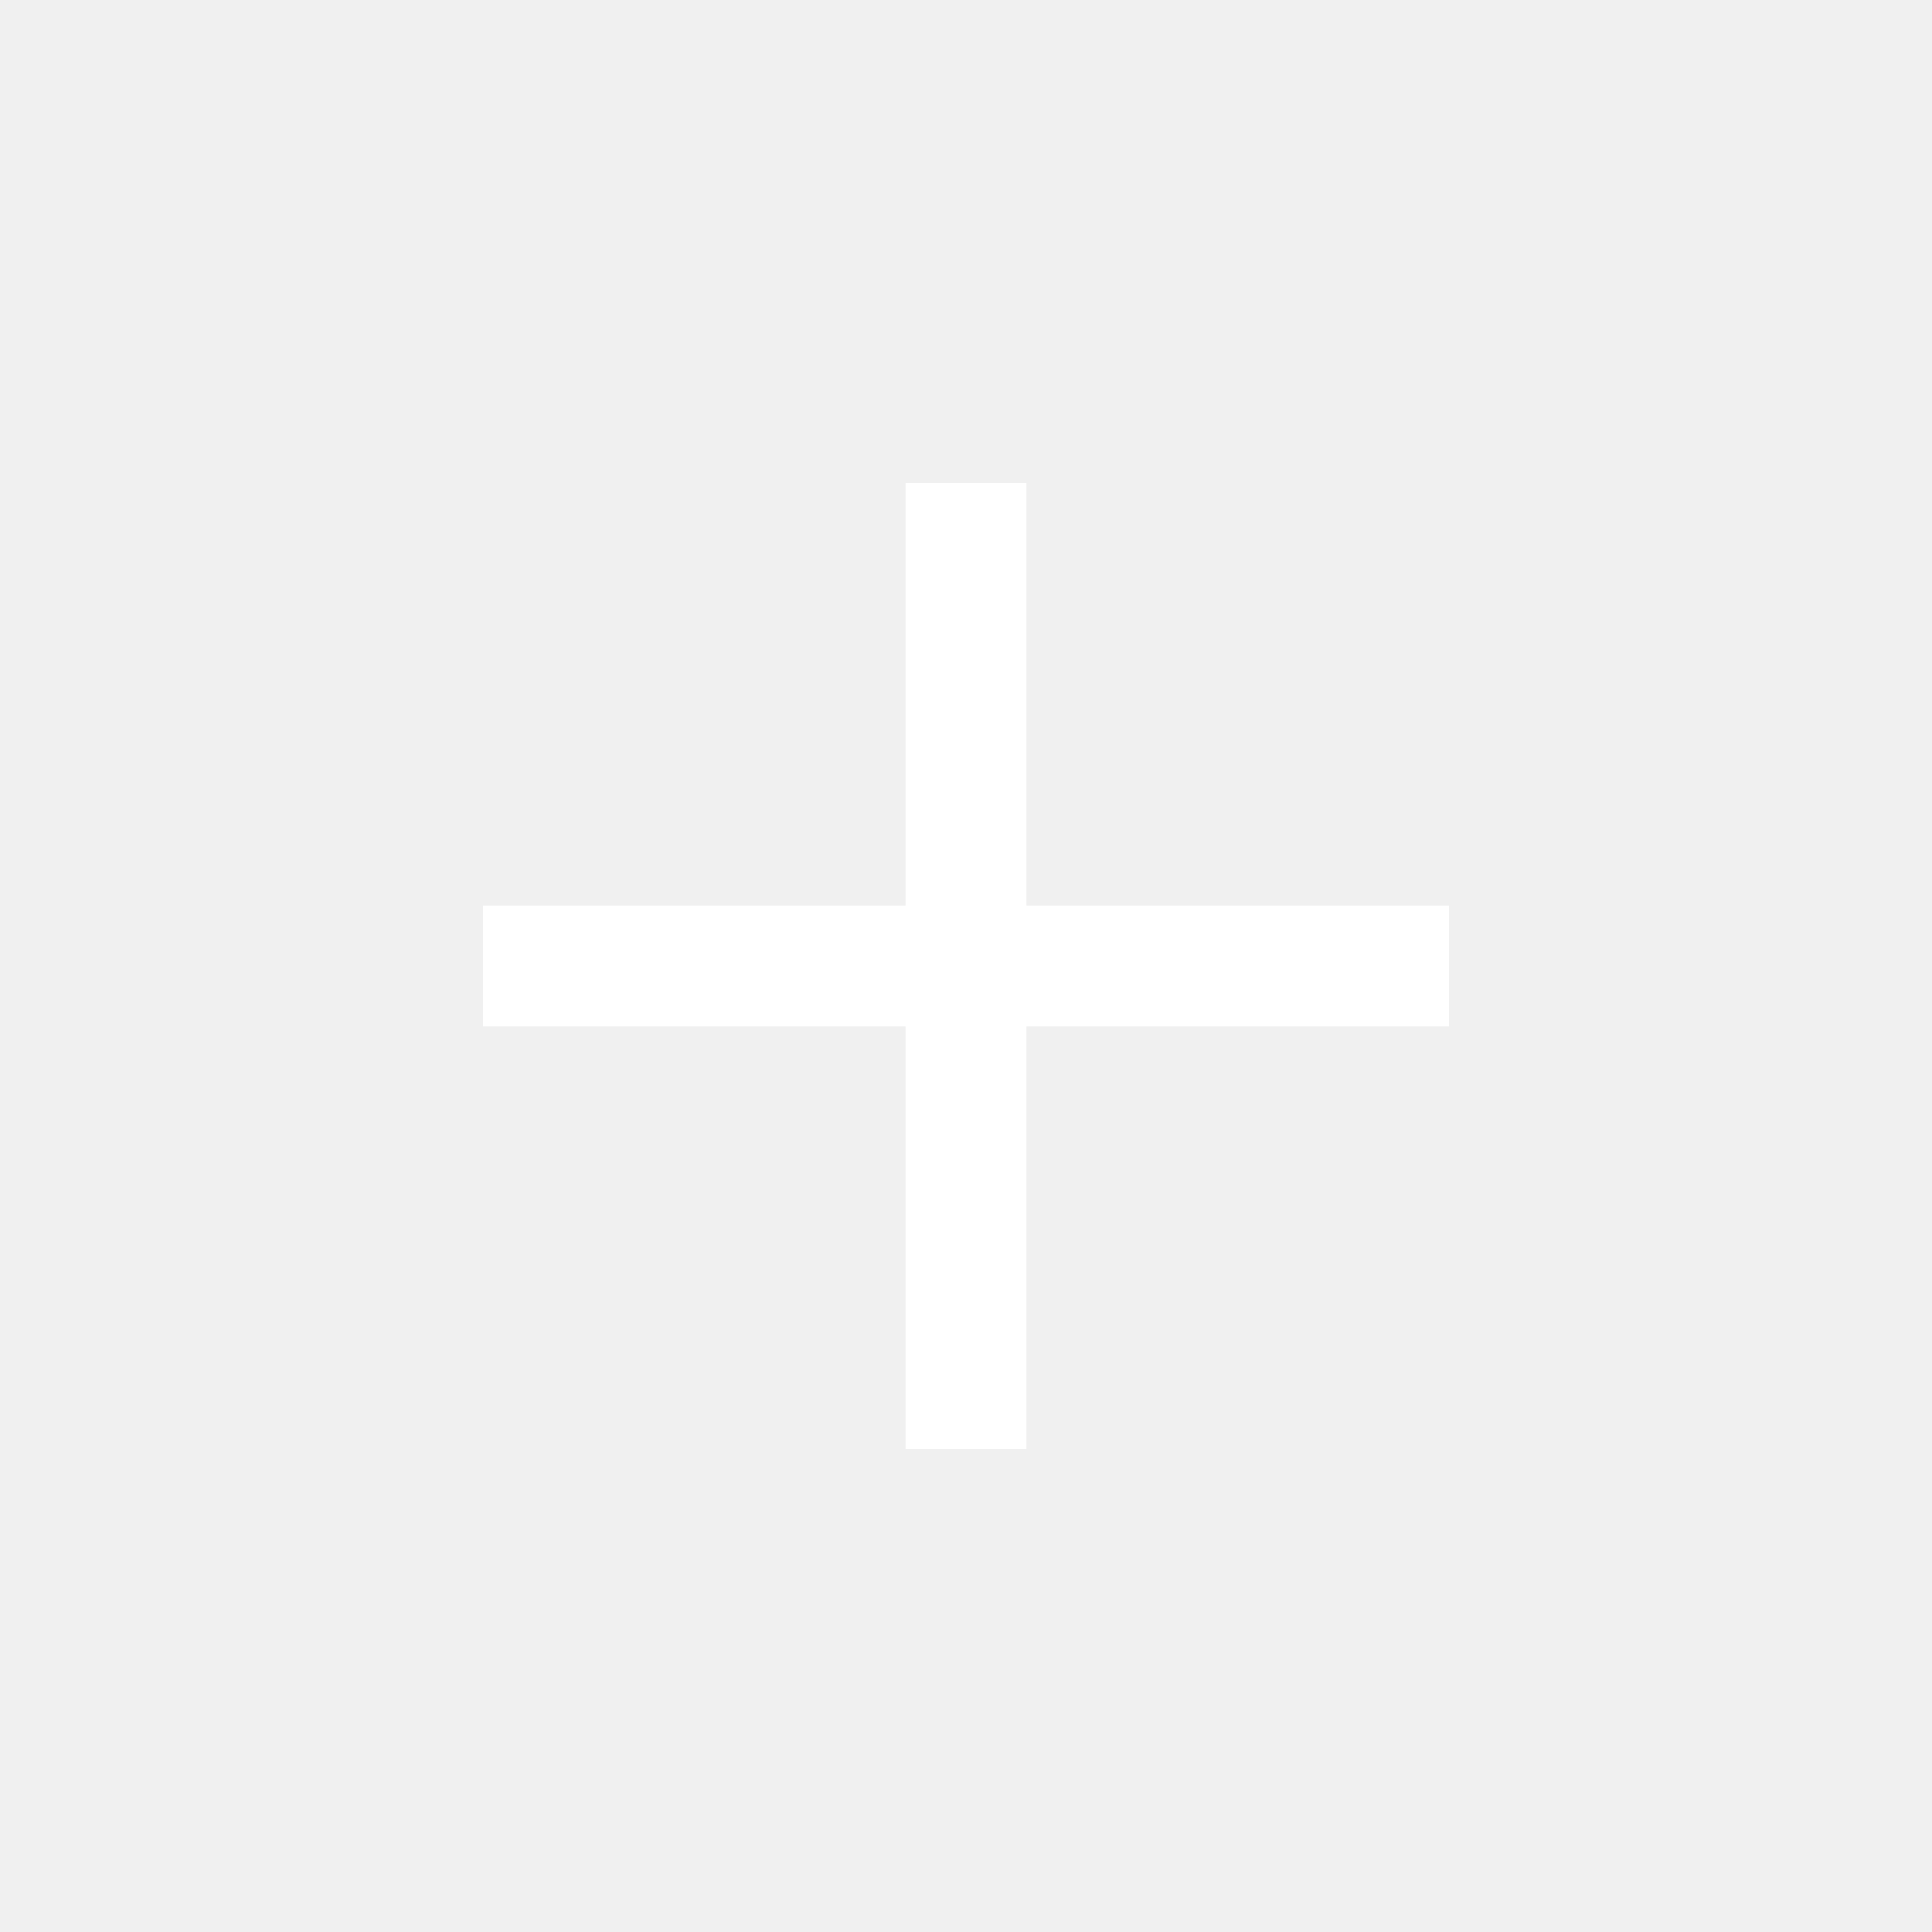
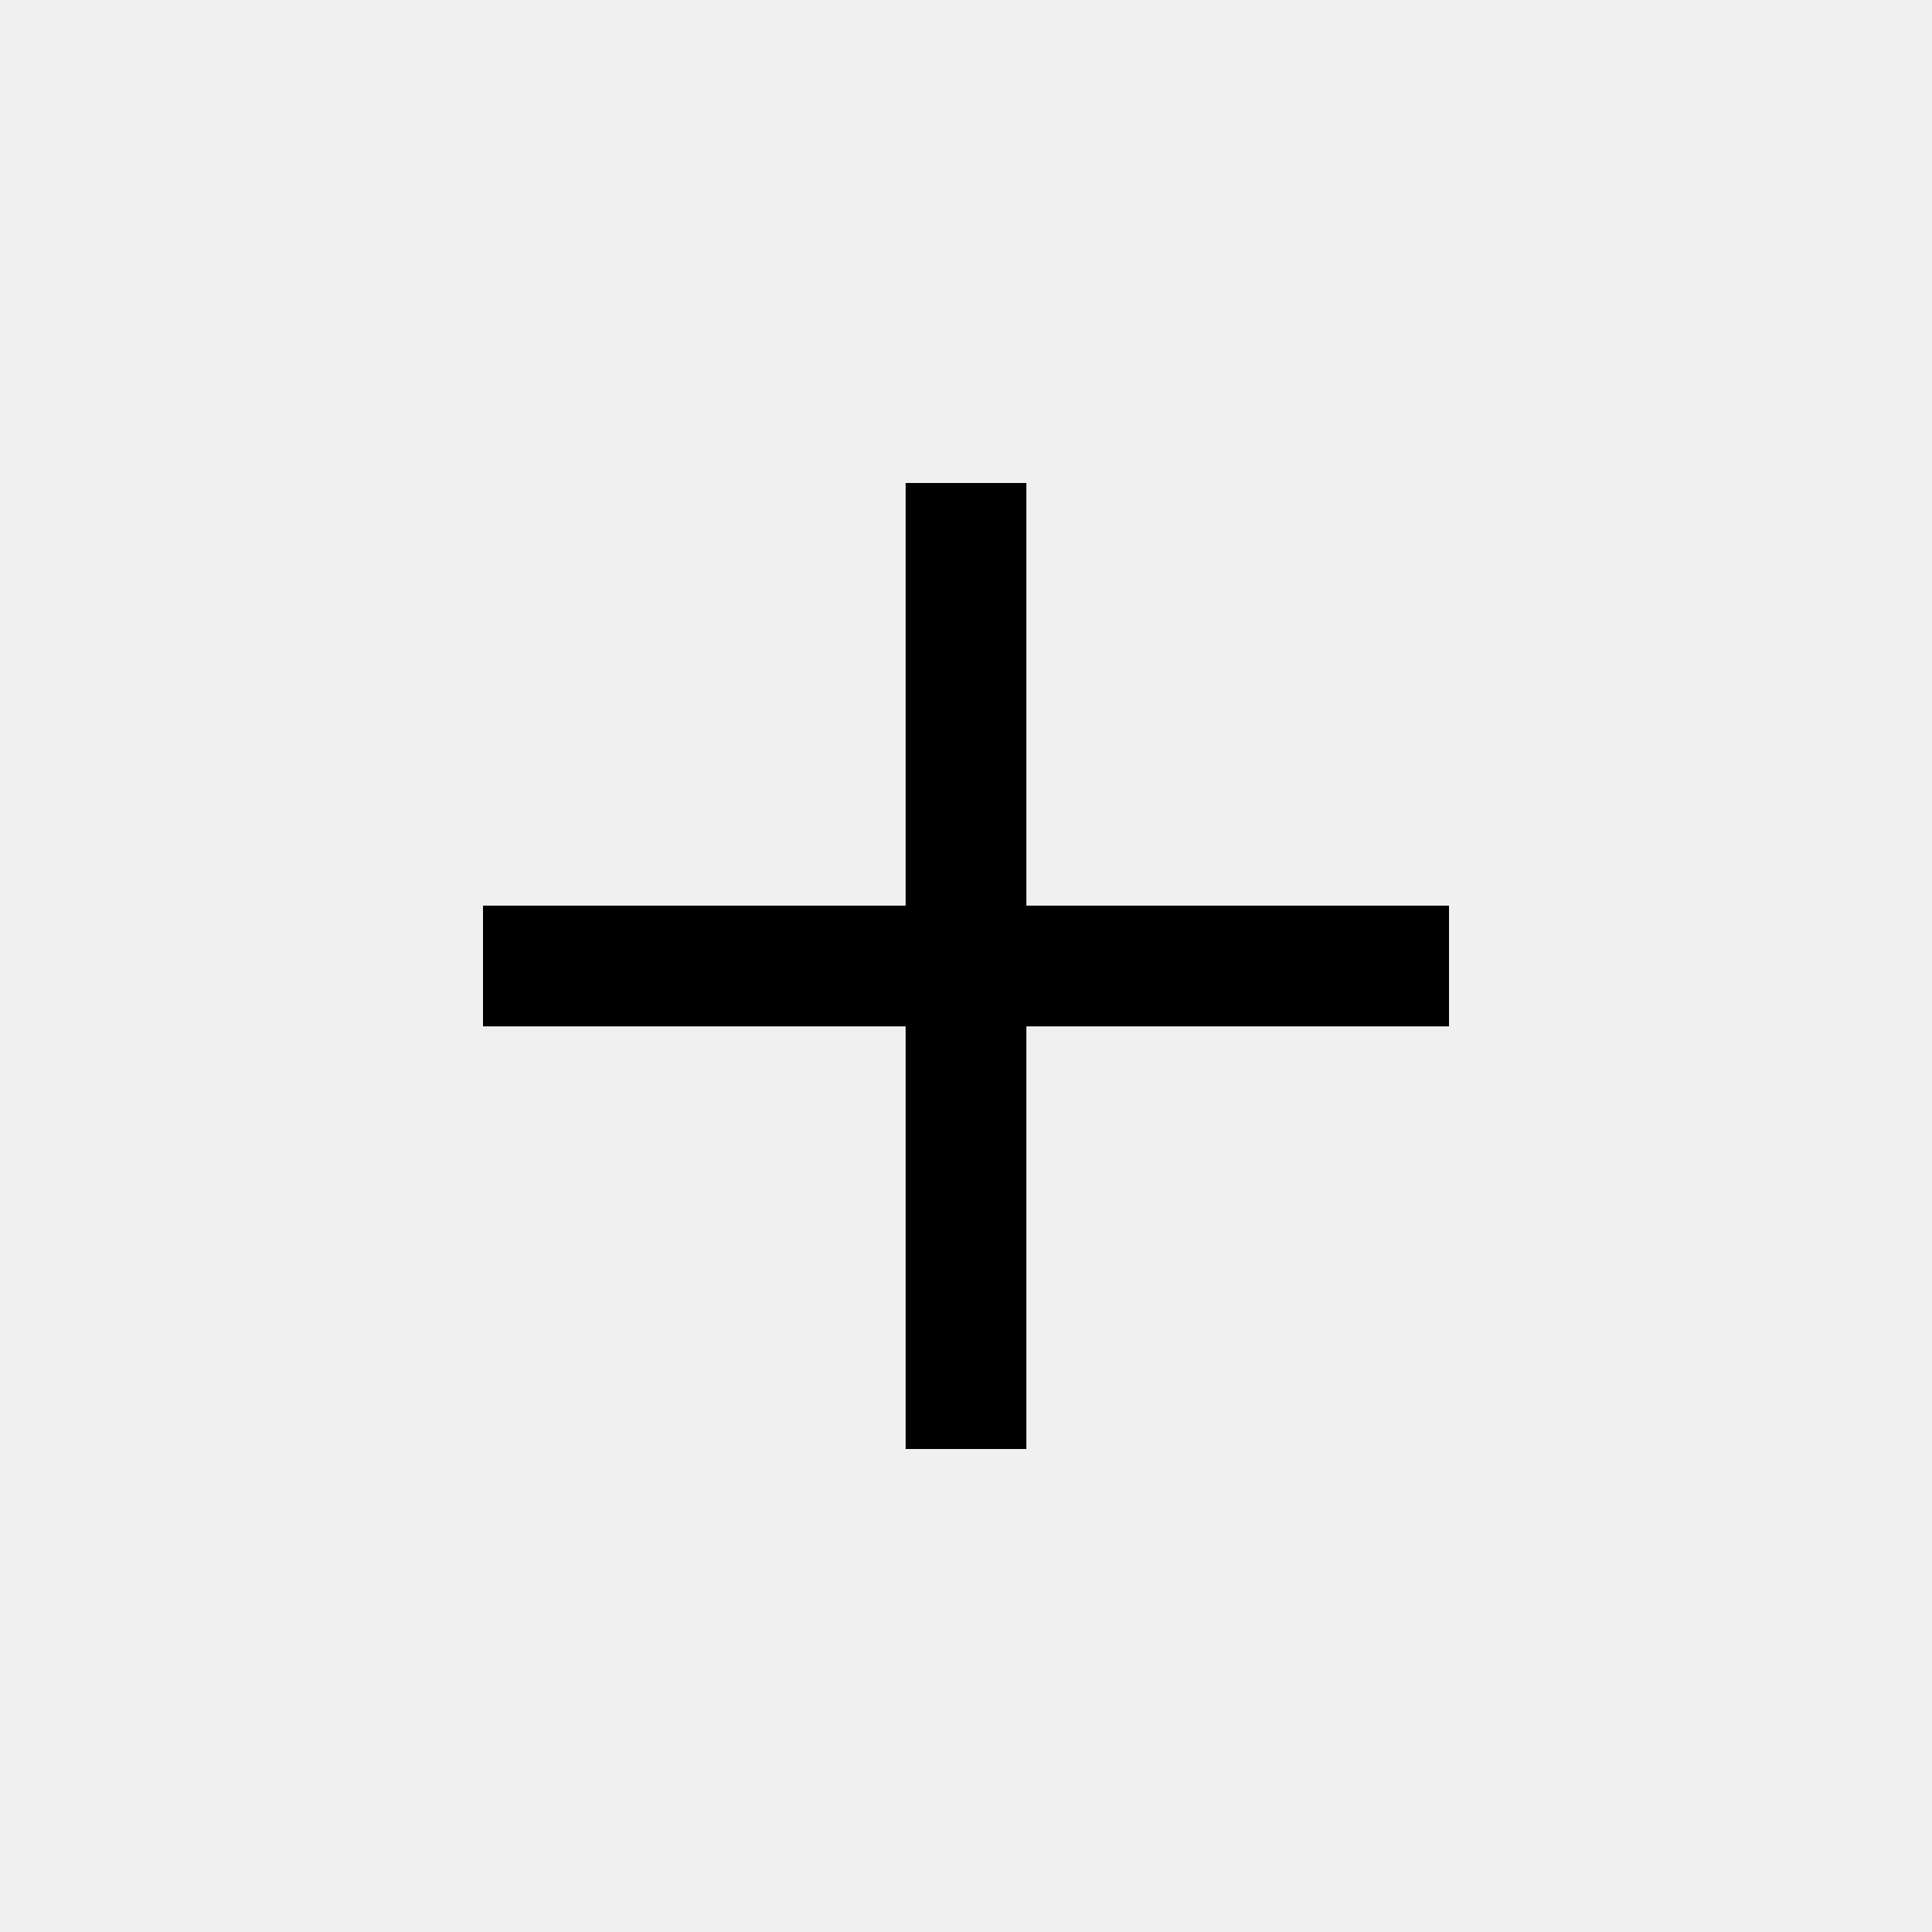
- <svg xmlns="http://www.w3.org/2000/svg" width="800px" height="800px" viewBox="0 0 24 24" fill="white">
-   <path fill-rule="evenodd" clip-rule="evenodd" d="M11.25 12.75V18H12.75V12.75H18V11.25H12.75V6H11.25V11.25H6V12.75H11.25Z" fill="white" />
+ <svg xmlns="http://www.w3.org/2000/svg" id="add" width="800px" height="800px" viewBox="0 0 24 24">
+   <path fill-rule="evenodd" clip-rule="evenodd" d="M11.25 12.75V18H12.75V12.75H18V11.25H12.75V6H11.25V11.25H6V12.75H11.25Z" />
</svg>
